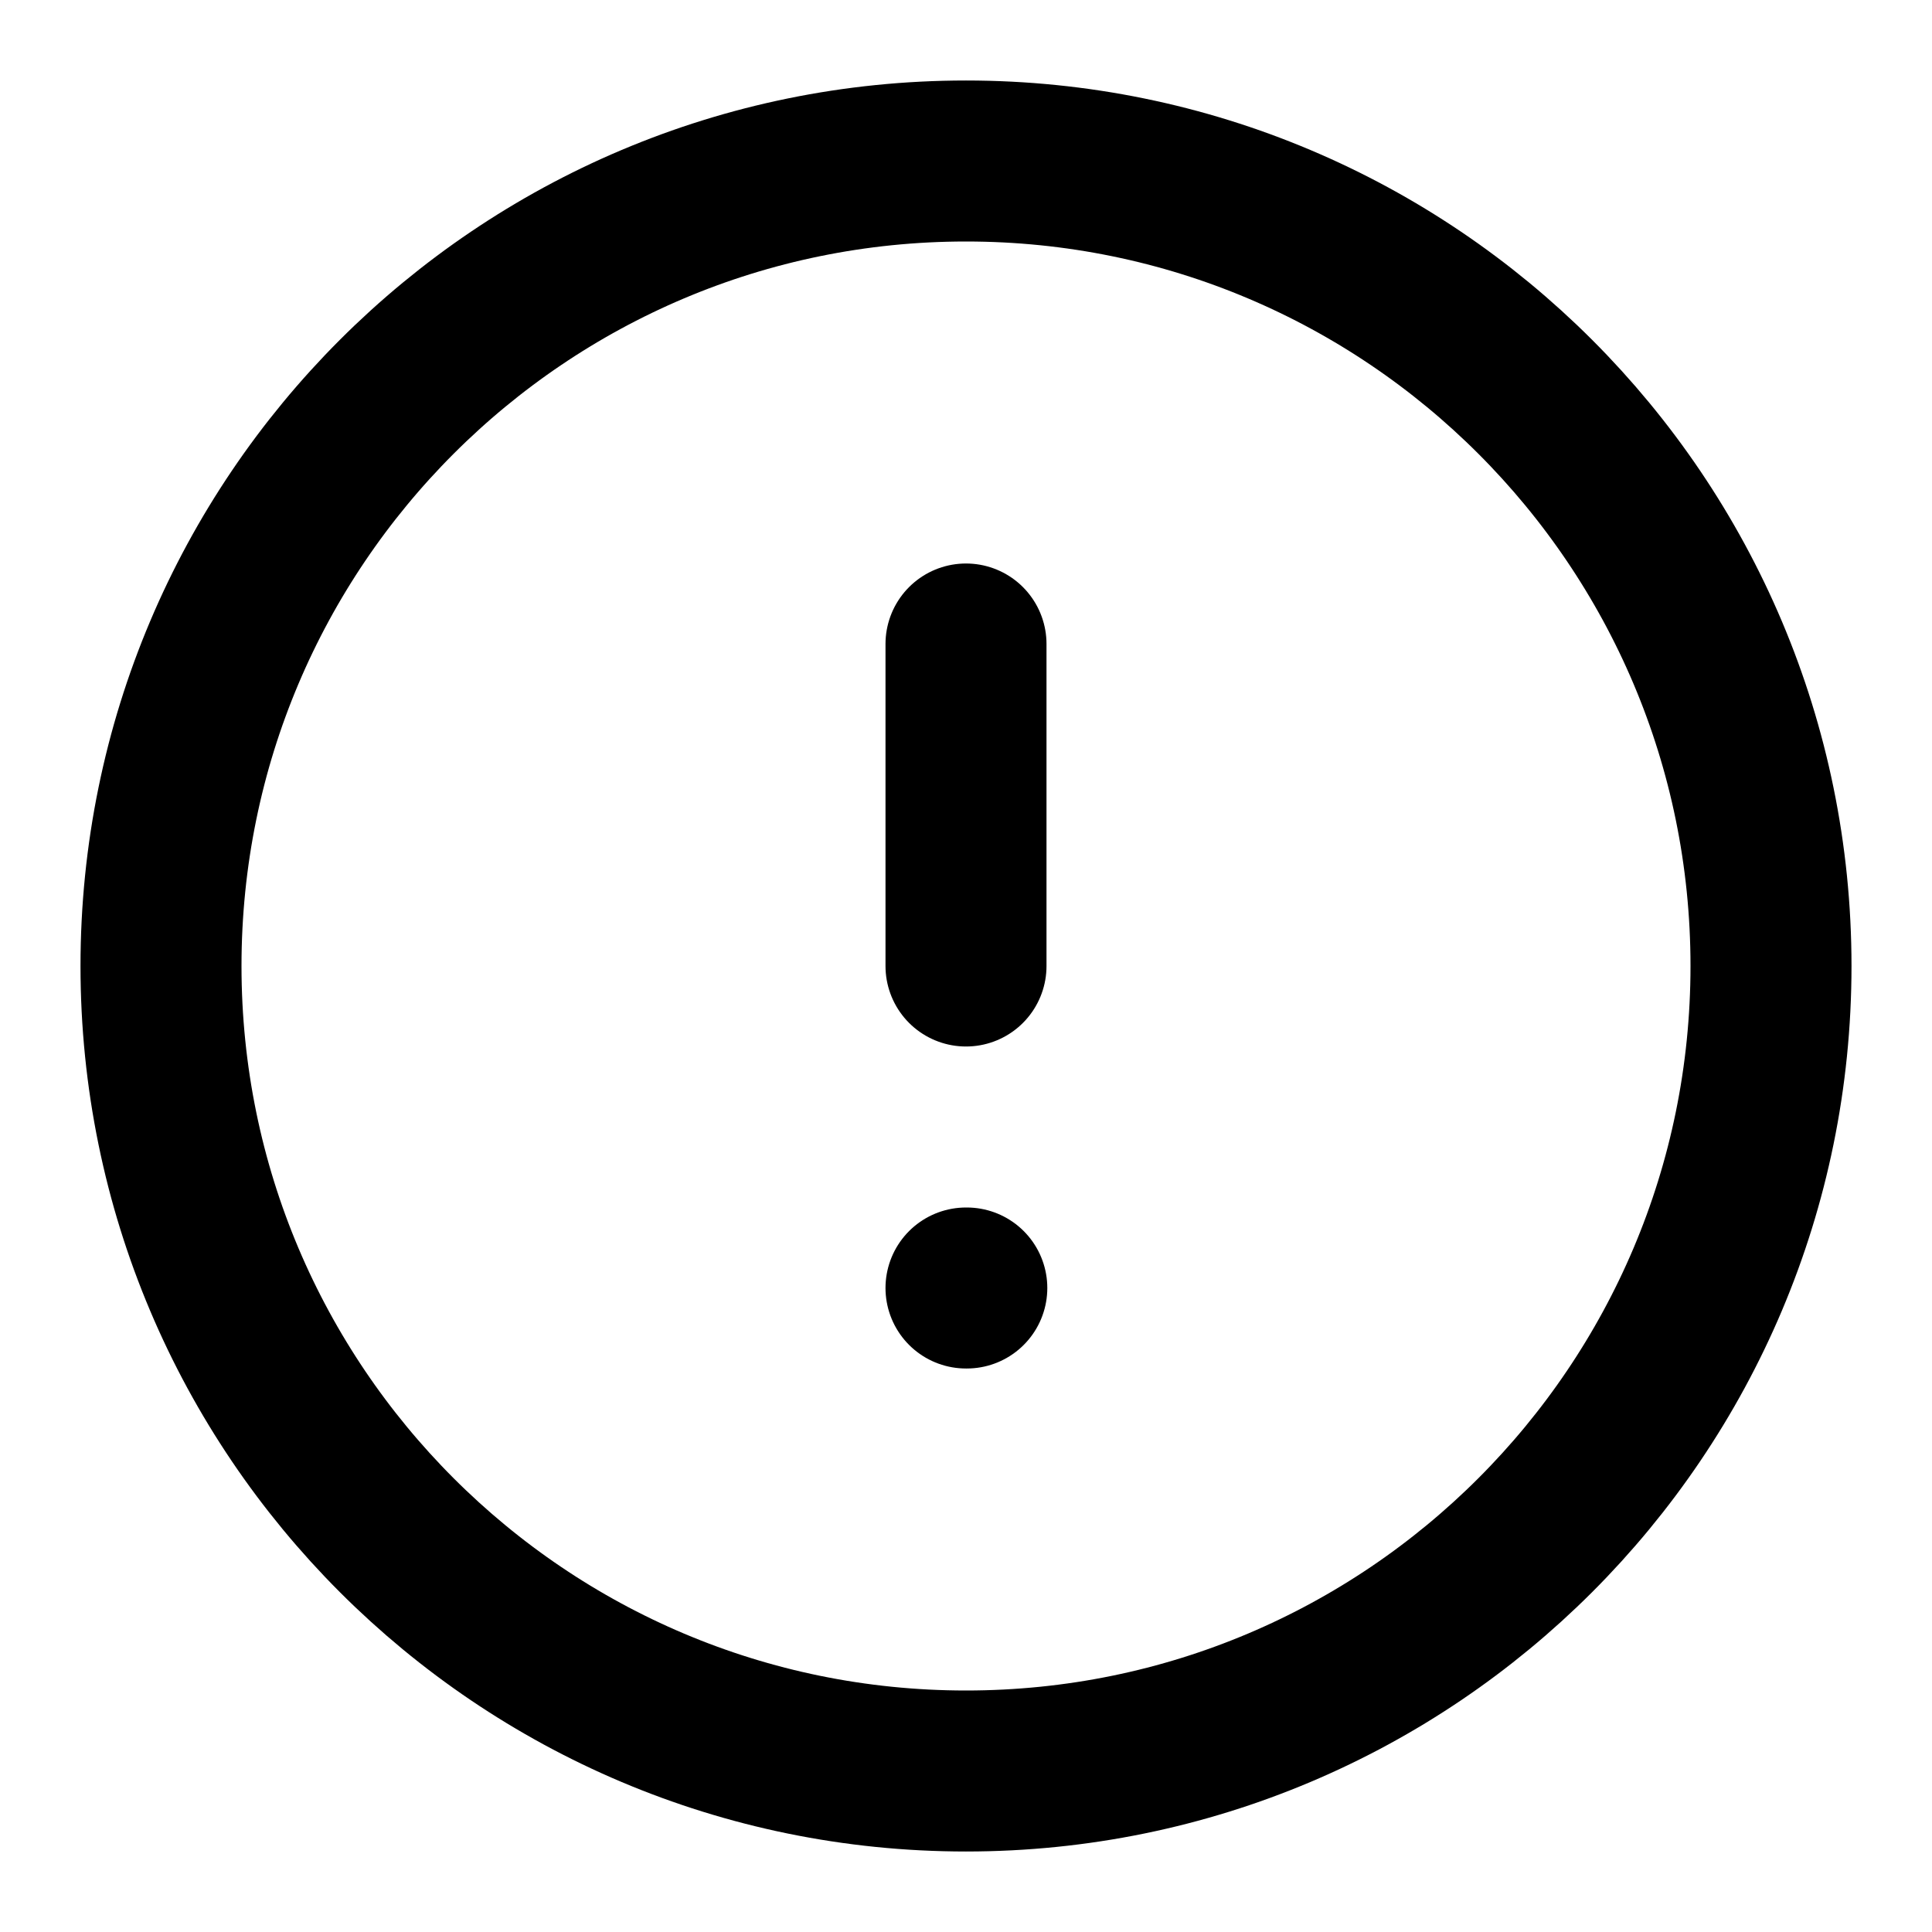
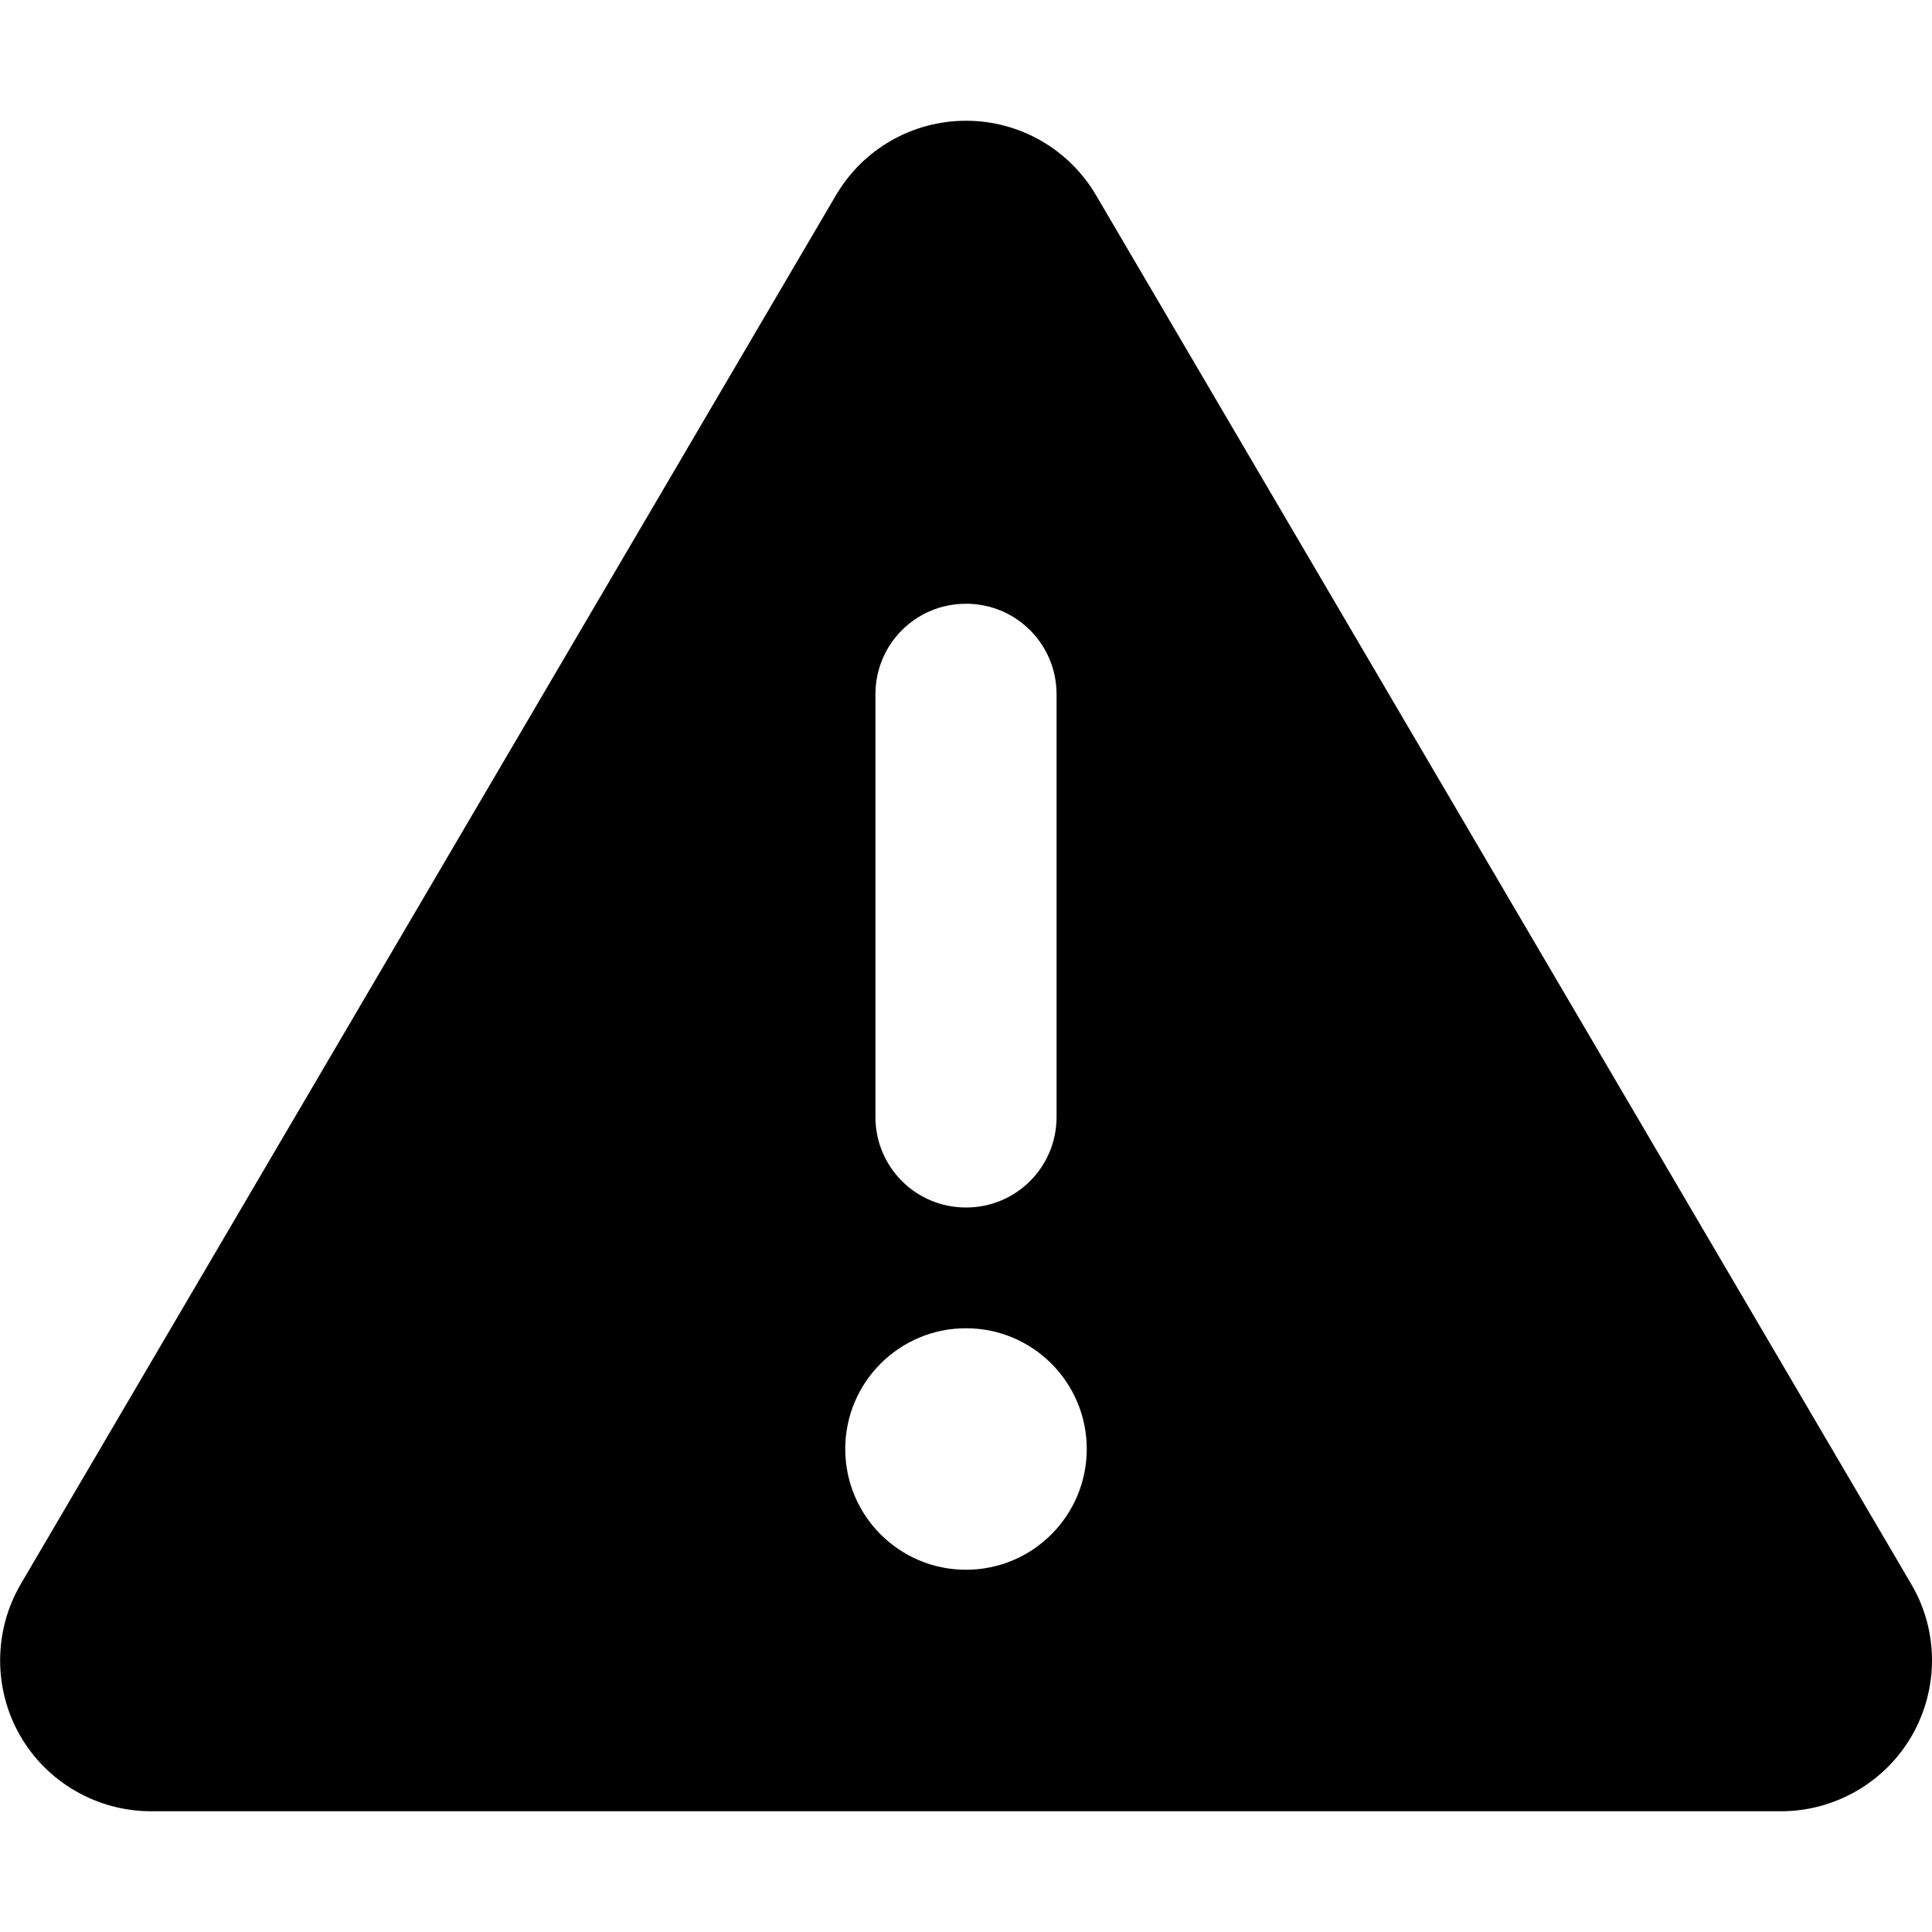
- <svg xmlns="http://www.w3.org/2000/svg" width="24" height="24" viewBox="0 0 24 24" fill="none" stroke="currentColor" stroke-width="2" stroke-linecap="round" stroke-linejoin="round" class="lucide lucide-circle-alert">
-   <circle cx="12" cy="12" r="10" />
-   <line x1="12" x2="12" y1="8" y2="12" />
-   <line x1="12" x2="12.01" y1="16" y2="16" />
+ <svg xmlns="http://www.w3.org/2000/svg" viewBox="0 0 512 512">
+   <path d="M256 32c14.2 0 27.3 7.5 34.5 19.8l216 368c7.3 12.4 7.3 27.7 .2 40.1S486.3 480 472 480L40 480c-14.3 0-27.6-7.7-34.7-20.1s-7-27.8 .2-40.1l216-368C228.7 39.5 241.8 32 256 32zm0 128c-13.3 0-24 10.7-24 24l0 112c0 13.3 10.7 24 24 24s24-10.7 24-24l0-112c0-13.3-10.7-24-24-24zm32 224a32 32 0 1 0 -64 0 32 32 0 1 0 64 0z" />
</svg>
